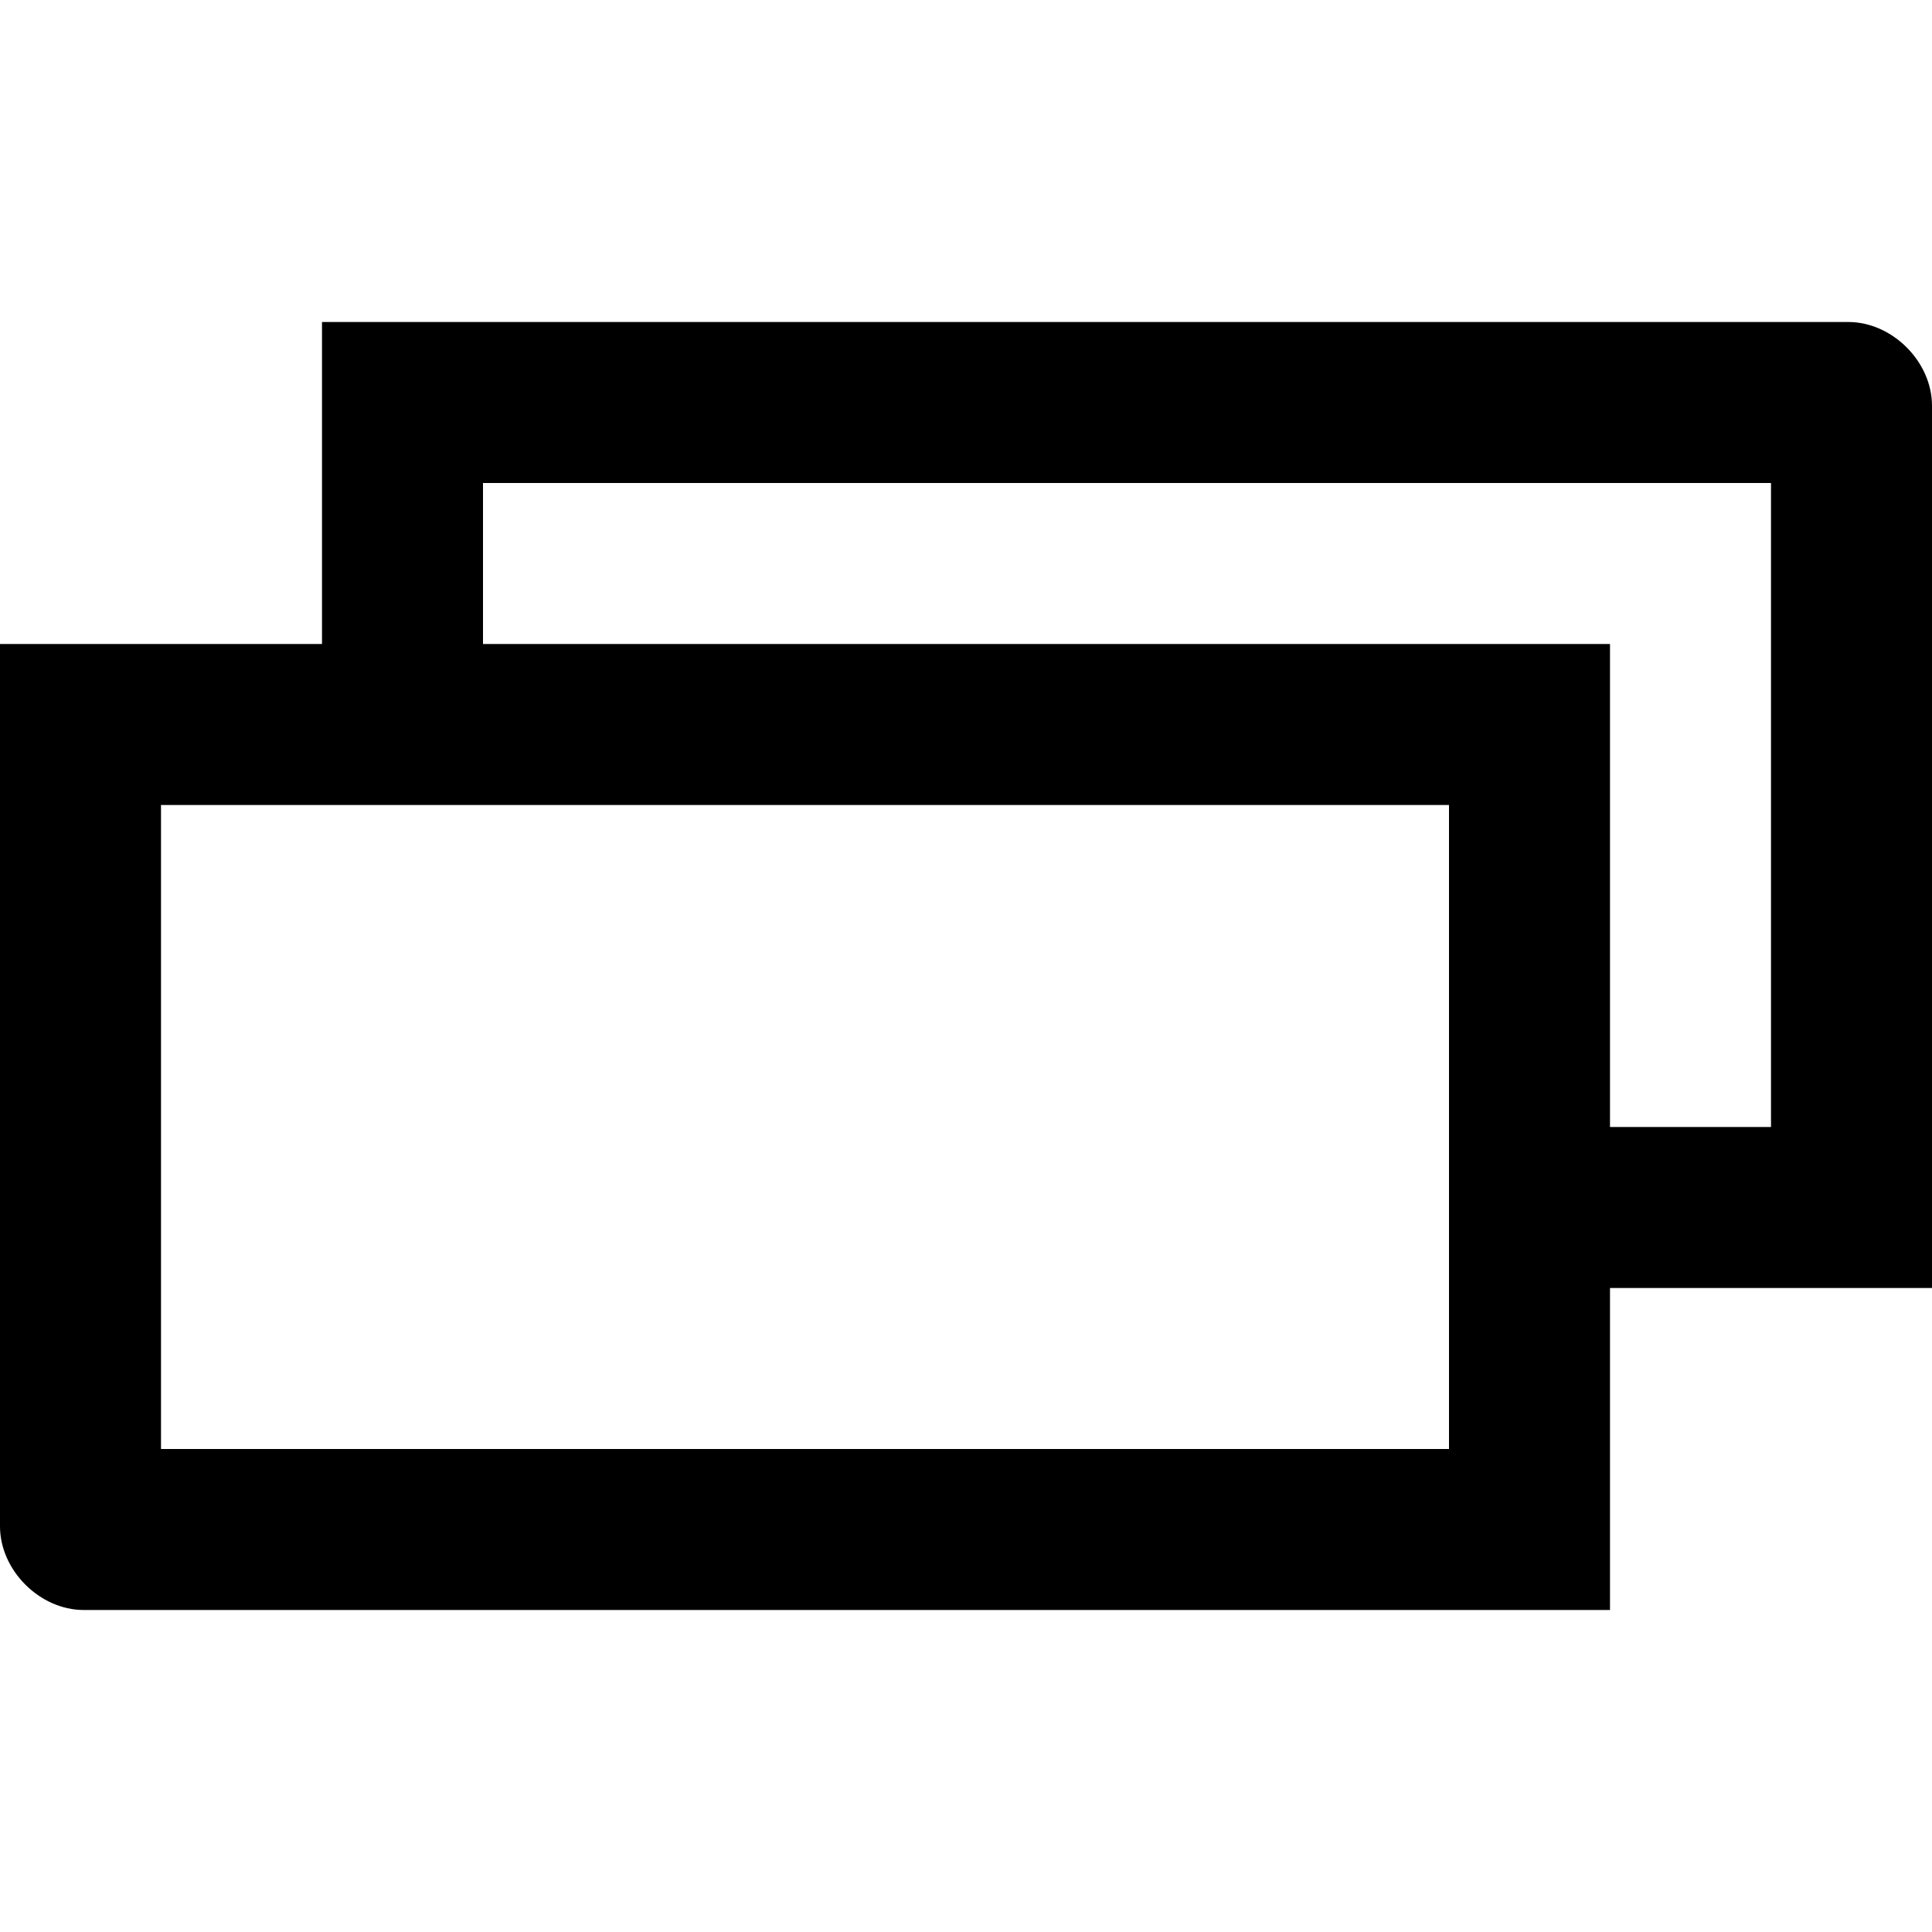
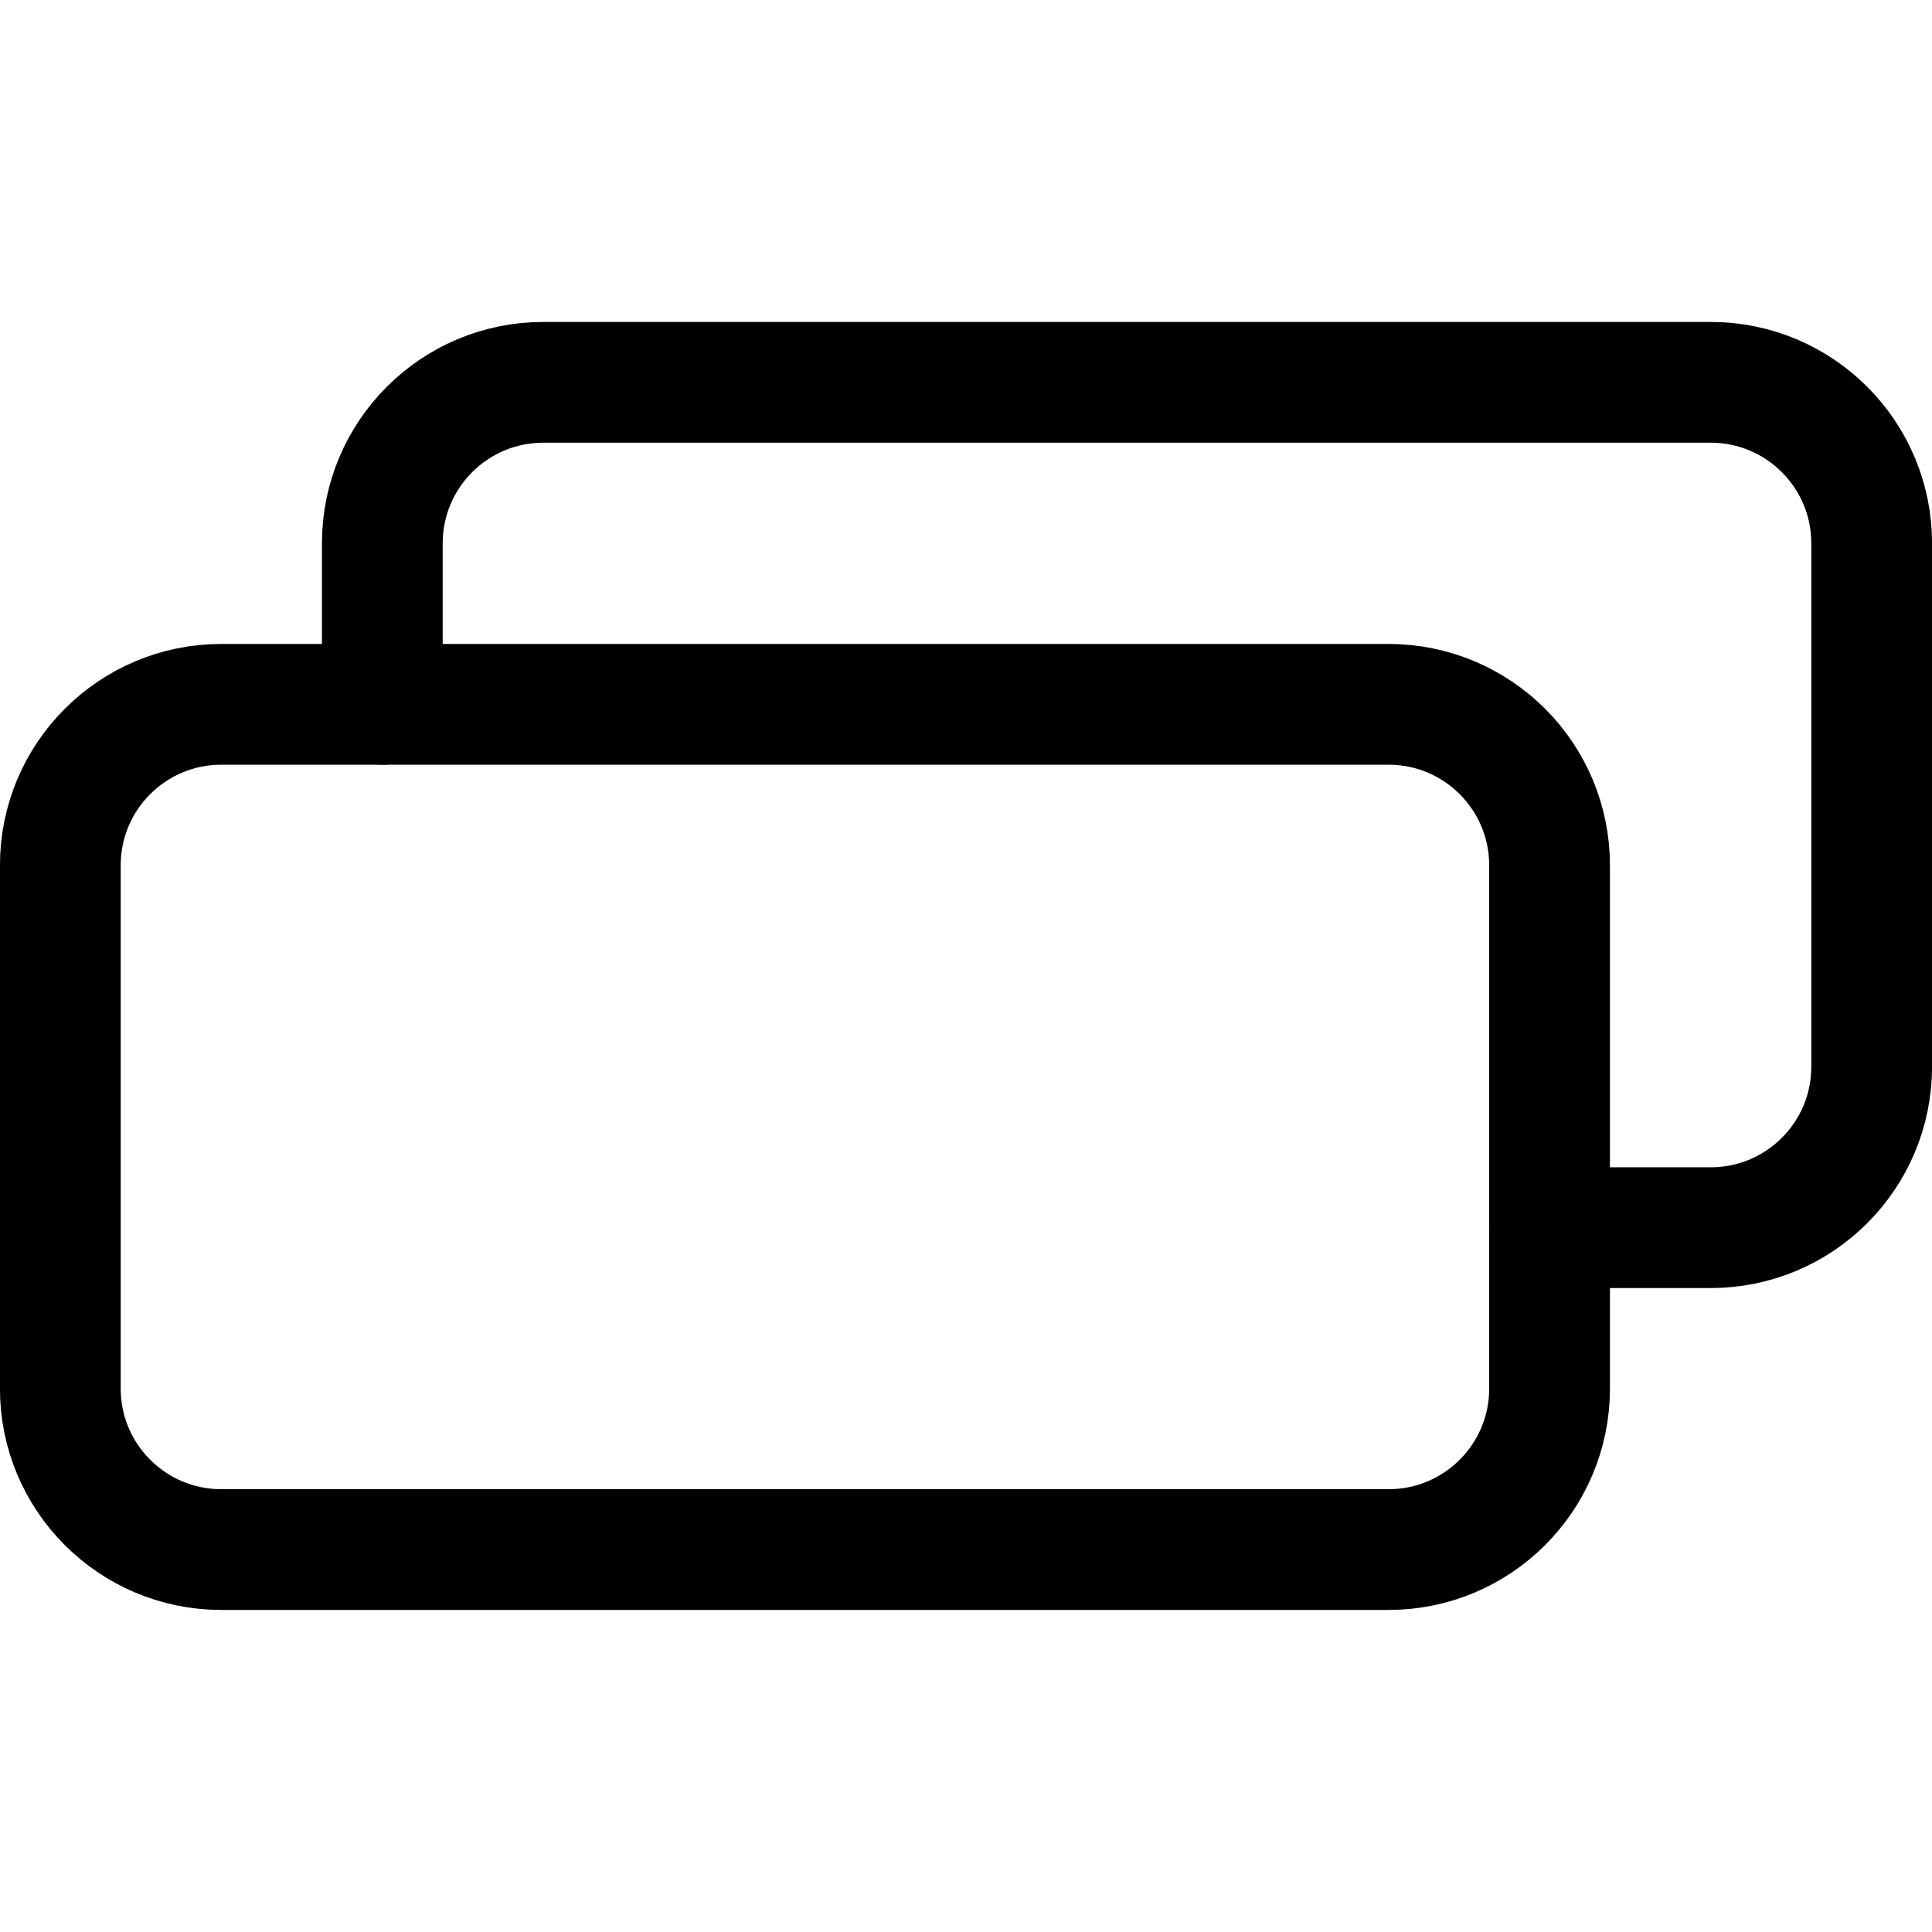
- <svg xmlns="http://www.w3.org/2000/svg" width="100%" height="100%" viewBox="0 -3 18 18" fill="currentColor">
-   <path d="M17.22 0H3V3H0V11.22C0 11.63 0.37 12 0.78 12H15V9H18V0.78C18 0.37 17.63 0 17.22 0ZM1.5 10.5V4.5H13.5V10.5H1.5ZM15 7.5V3H4.5V1.5H16.5V7.5H15Z" />
+ <svg xmlns="http://www.w3.org/2000/svg" width="100%" height="100%" viewBox="0 -3 18 18" fill="none" stroke="currentColor" stroke-width="1.125" stroke-linecap="round" stroke-linejoin="round">
+   <path d="M3.562 3.562L3.562 2.062A1.5 1.5 0 0 1 5.062 0.562L15.938 0.562A1.5 1.5 0 0 1 17.438 2.062L17.438 6.938A1.5 1.5 0 0 1 15.938 8.438L14.438 8.438" />
+   <rect x="0.562" y="3.562" width="13.875" height="7.875" rx="1.5" />
</svg>
